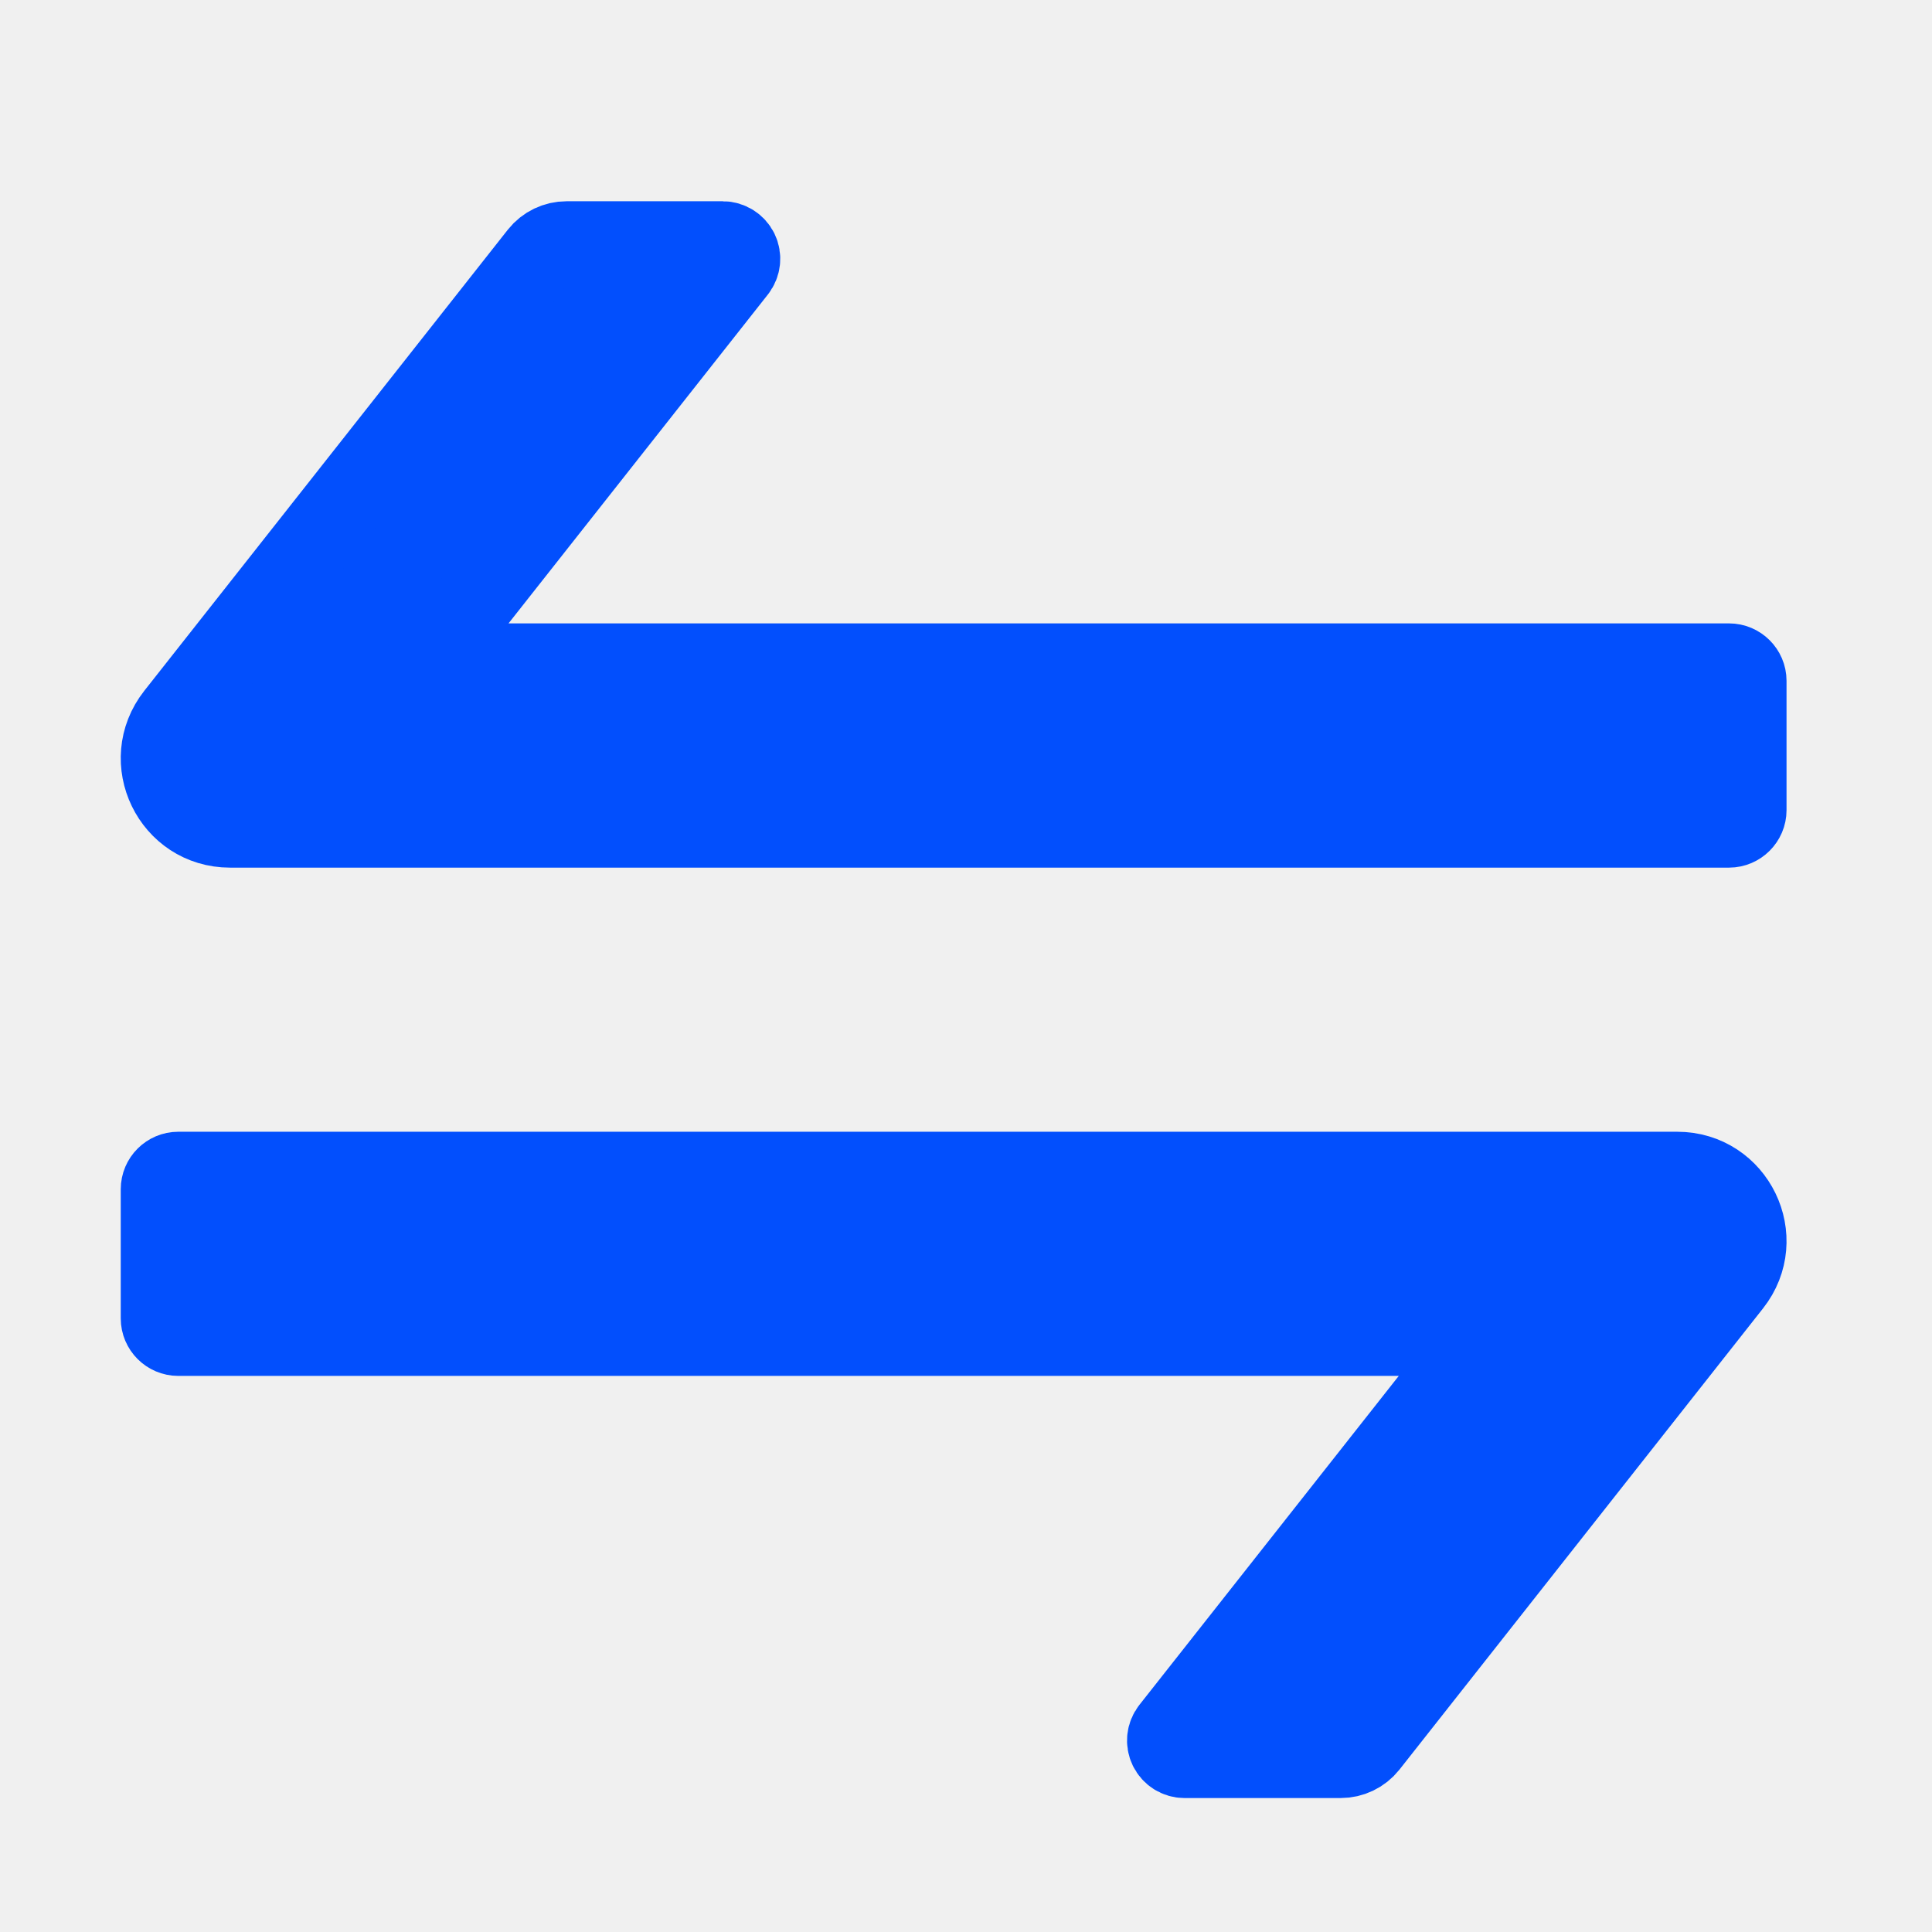
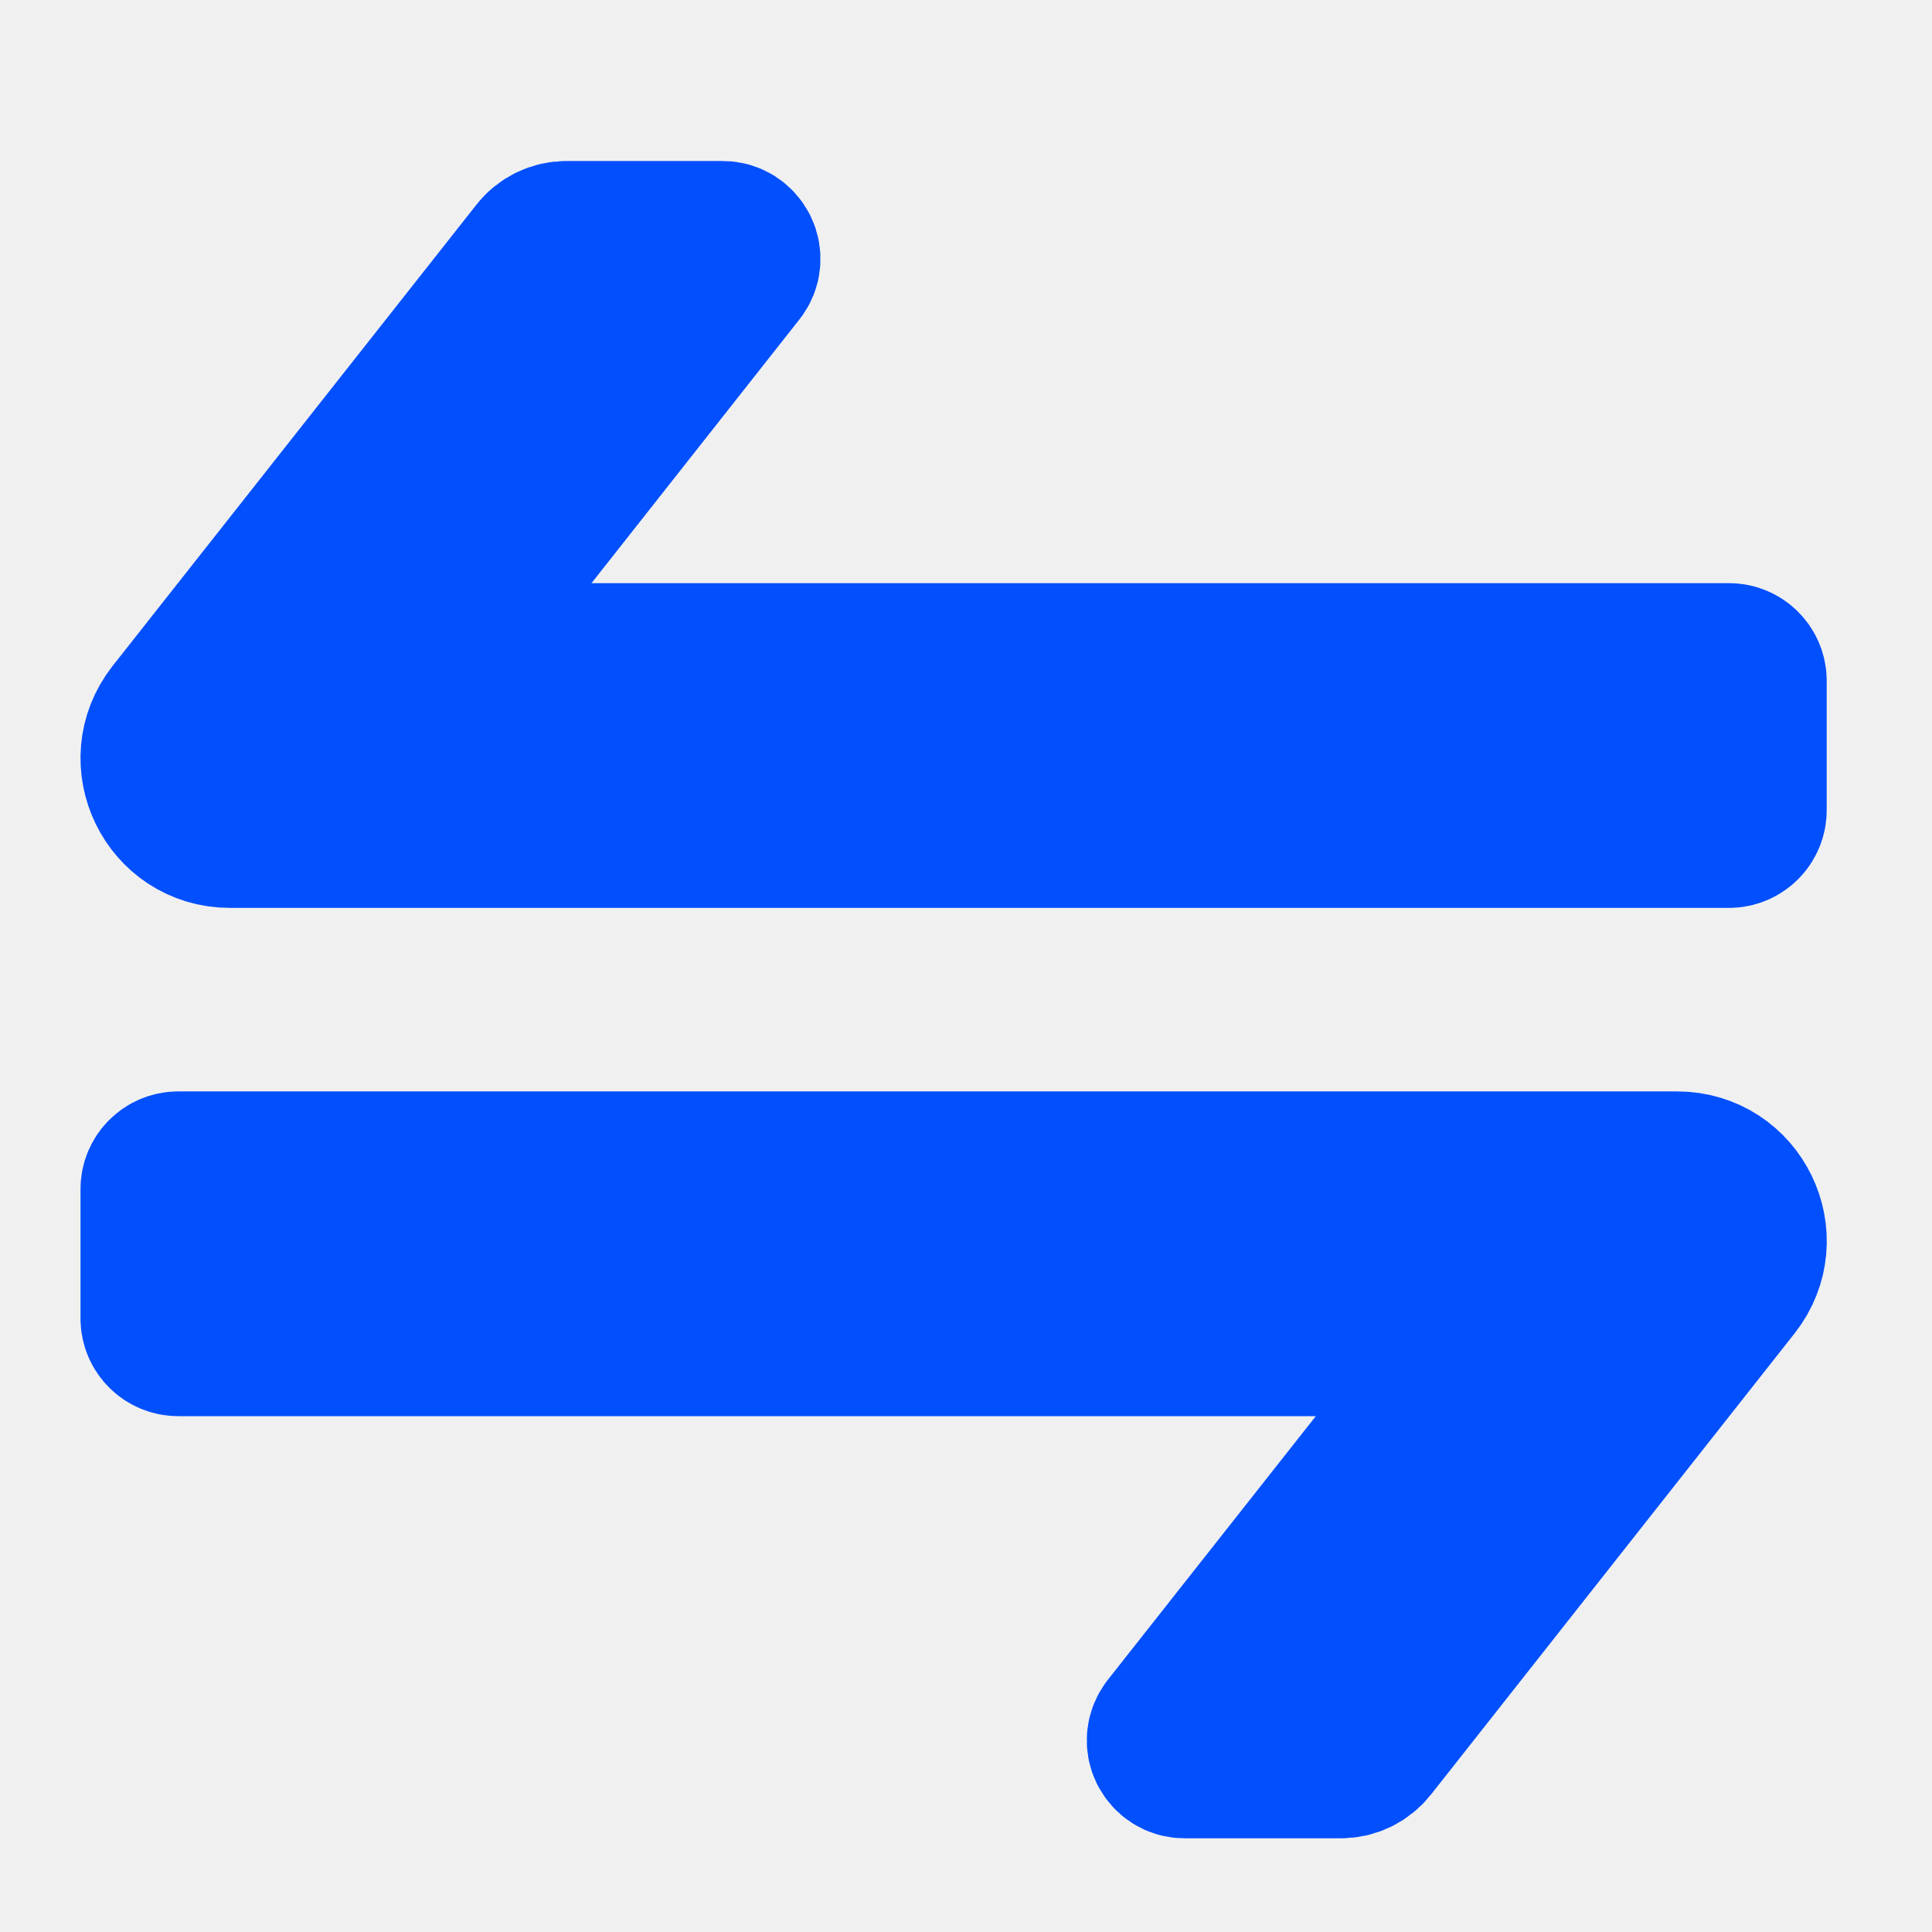
- <svg xmlns="http://www.w3.org/2000/svg" width="24px" height="24px" viewBox="0 0 24 24" version="1.1">
-   <g id="Joybit蓝色" stroke="none" stroke-width="1" fill="none" fill-rule="evenodd">
-     <g id="0-图标下载" transform="translate(-347, -739)">
-       <g id="划转彩色" transform="translate(339, 739)">
-         <g id="icon_hua5" transform="translate(8, 0)">
-           <path d="M0,0 L24,0 L24,24 L0,24 L0,0 Z" id="矩形" />
-           <path d="M20.834,14.559 L2.214,14.559 C2.097,14.559 2,14.655 2,14.773 L2,16.378 C2,16.496 2.097,16.592 2.214,16.592 L18.407,16.592 L14.546,21.489 C14.496,21.553 14.486,21.641 14.522,21.715 C14.558,21.789 14.633,21.836 14.715,21.836 L16.654,21.836 C16.785,21.836 16.909,21.777 16.992,21.673 L21.508,15.944 C21.95,15.383 21.551,14.559 20.834,14.559 Z M21.479,8.244 L5.286,8.244 L9.147,3.348 C9.197,3.283 9.207,3.195 9.171,3.121 C9.135,3.048 9.06,3 8.978,3 L7.039,3 C6.908,3 6.784,3.059 6.701,3.163 L2.185,8.891 C1.743,9.454 2.142,10.278 2.857,10.278 L21.479,10.278 C21.596,10.278 21.693,10.181 21.693,10.064 L21.693,8.458 C21.693,8.34 21.596,8.244 21.479,8.244 Z" id="kSASSVGImageLayerID1" stroke="#024FFD" fill="#024FFD" fill-rule="nonzero" />
-         </g>
-       </g>
-     </g>
+ <svg xmlns="http://www.w3.org/2000/svg" width="12" height="12" viewBox="0 0 12 12" fill="none">
+   <g clip-path="url(#clip0_2348_9237)">
+     <path d="M10.417 7.279H1.107C1.048 7.279 1 7.327 1 7.386V8.189C1 8.248 1.048 8.296 1.107 8.296H9.204L7.273 10.744C7.248 10.777 7.243 10.82 7.261 10.857C7.279 10.894 7.316 10.918 7.357 10.918H8.327C8.393 10.918 8.454 10.889 8.496 10.836L10.754 7.972C10.975 7.691 10.775 7.279 10.417 7.279ZM10.739 4.122H2.643L4.573 1.674C4.599 1.641 4.603 1.598 4.585 1.561C4.567 1.524 4.53 1.5 4.489 1.5H3.519C3.454 1.5 3.392 1.529 3.351 1.582L1.092 4.446C0.872 4.727 1.071 5.139 1.428 5.139H10.739C10.798 5.139 10.846 5.091 10.846 5.032V4.229C10.846 4.17 10.798 4.122 10.739 4.122Z" fill="#024FFD" stroke="#024FFD" />
  </g>
+   <defs>
+     <clipPath id="clip0_2348_9237">
+       <rect width="12" height="12" fill="white" />
+     </clipPath>
+   </defs>
</svg>
